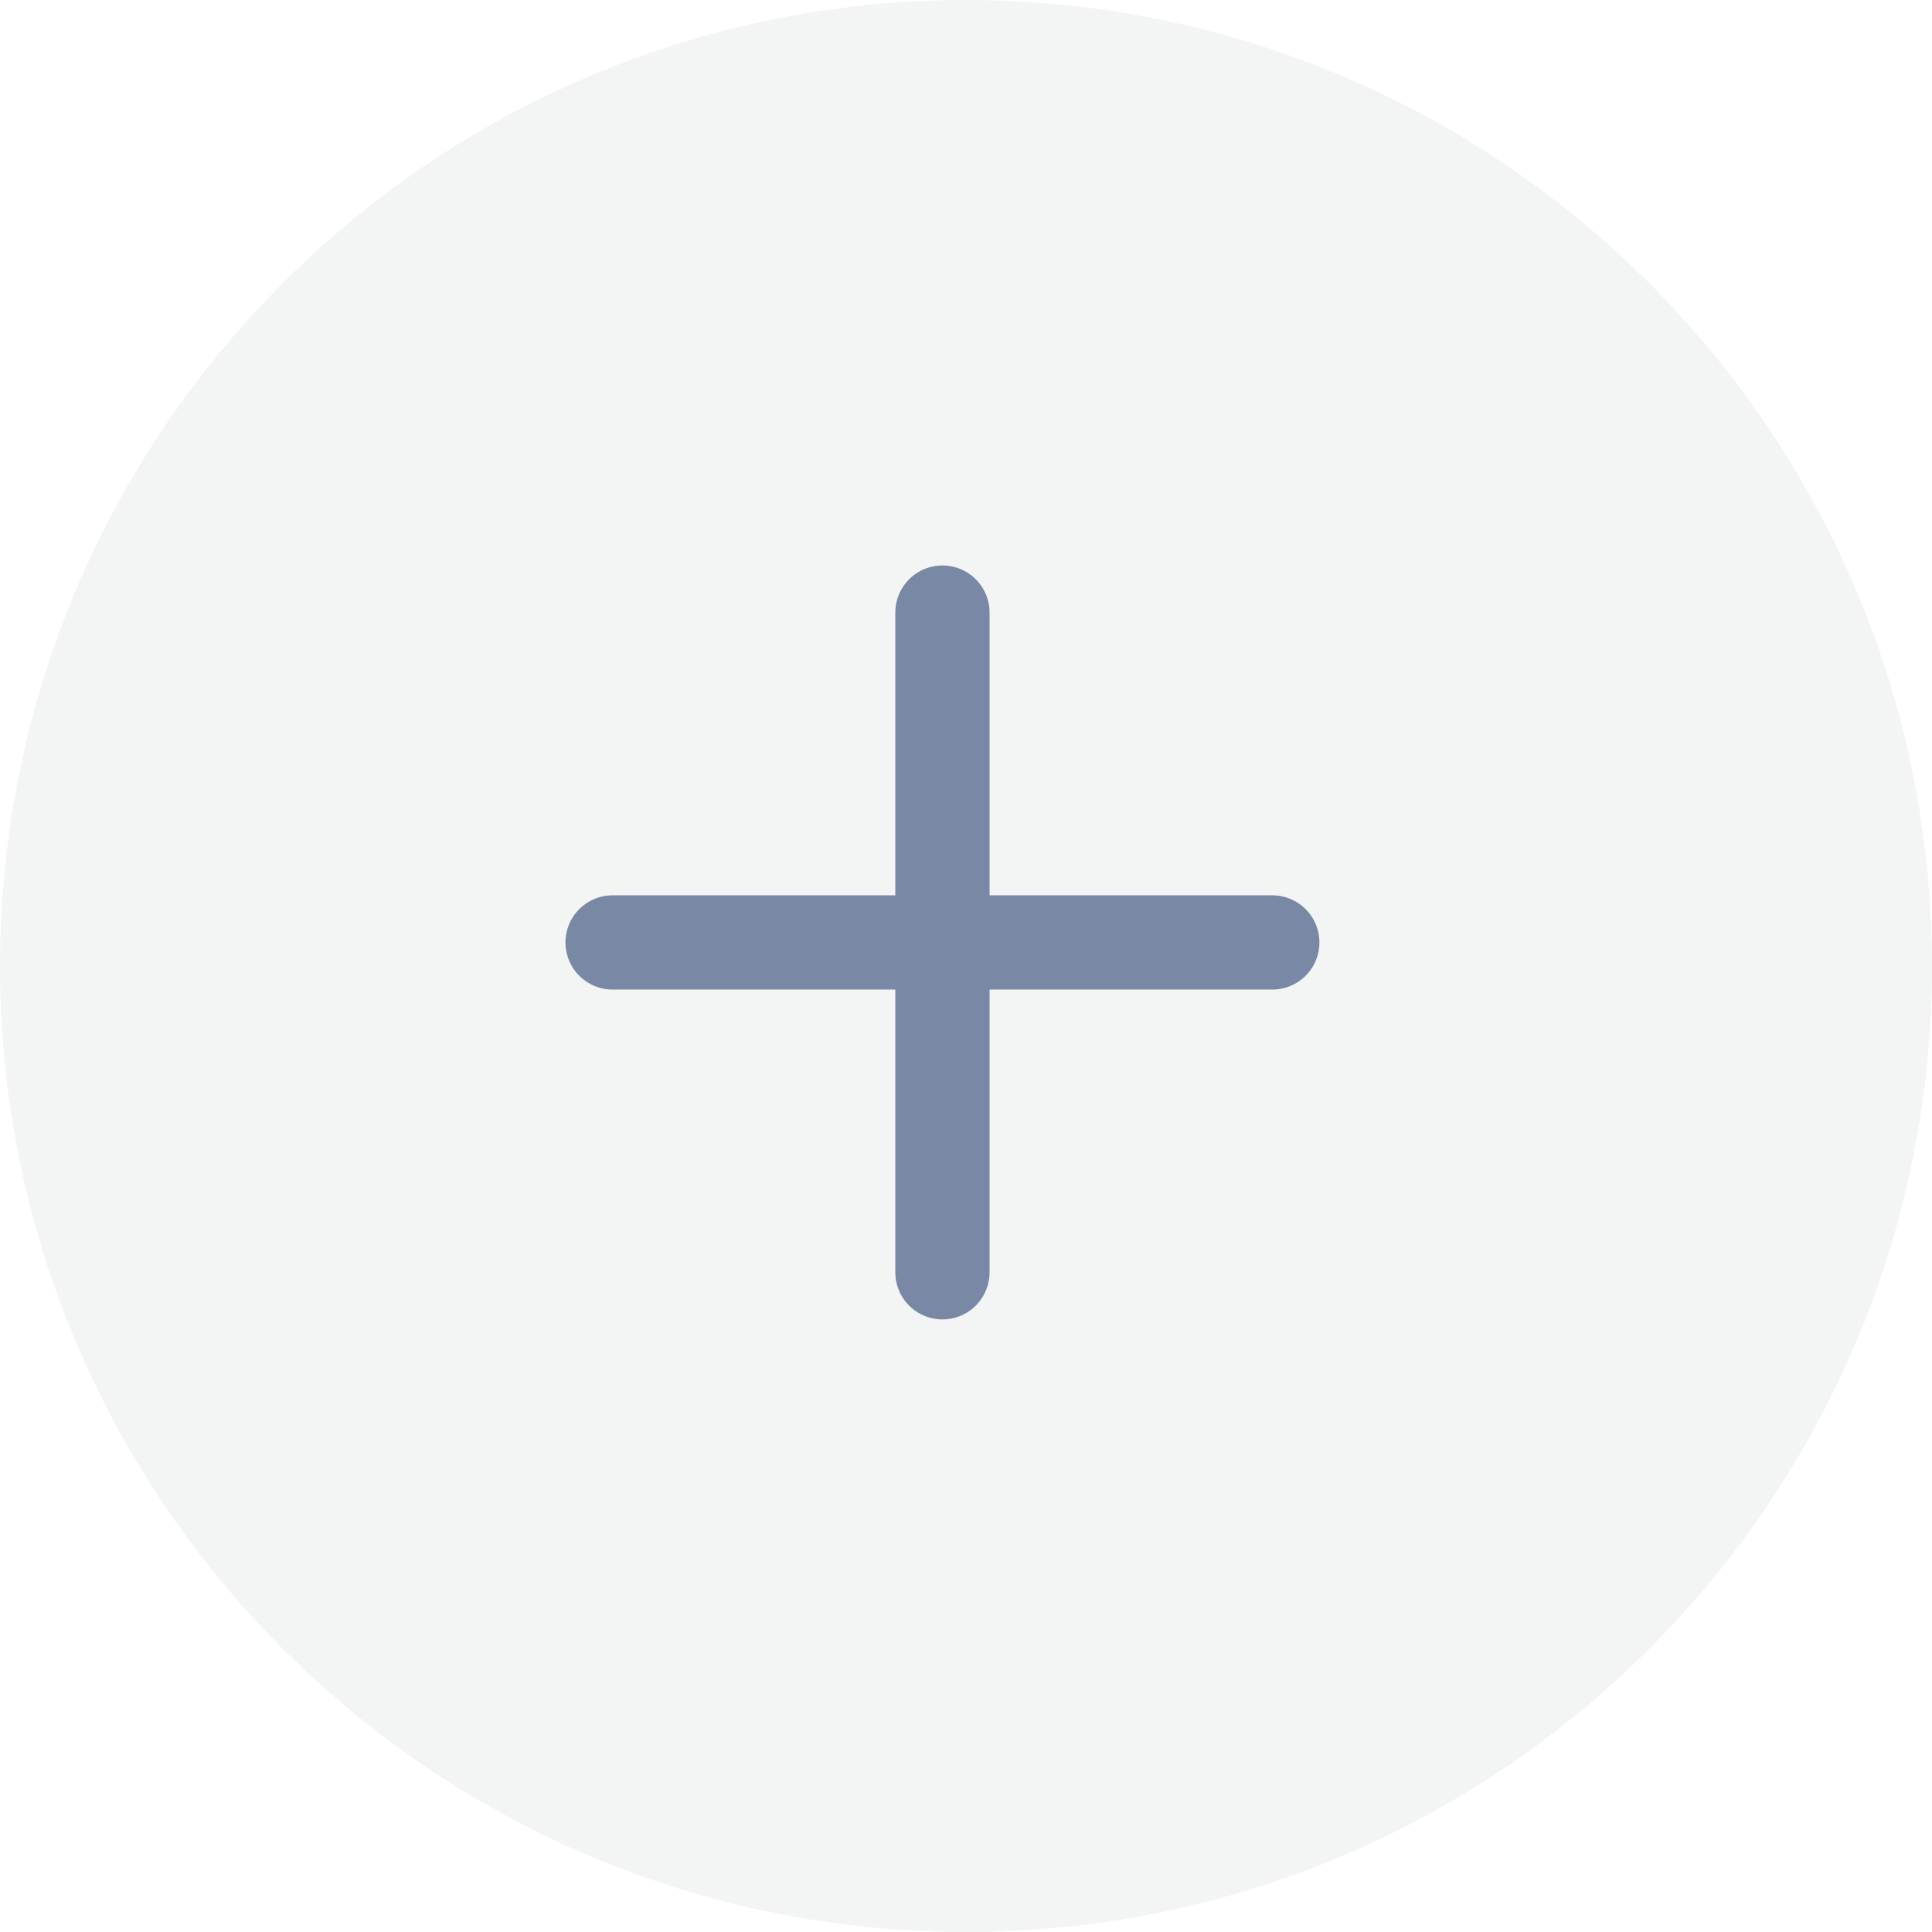
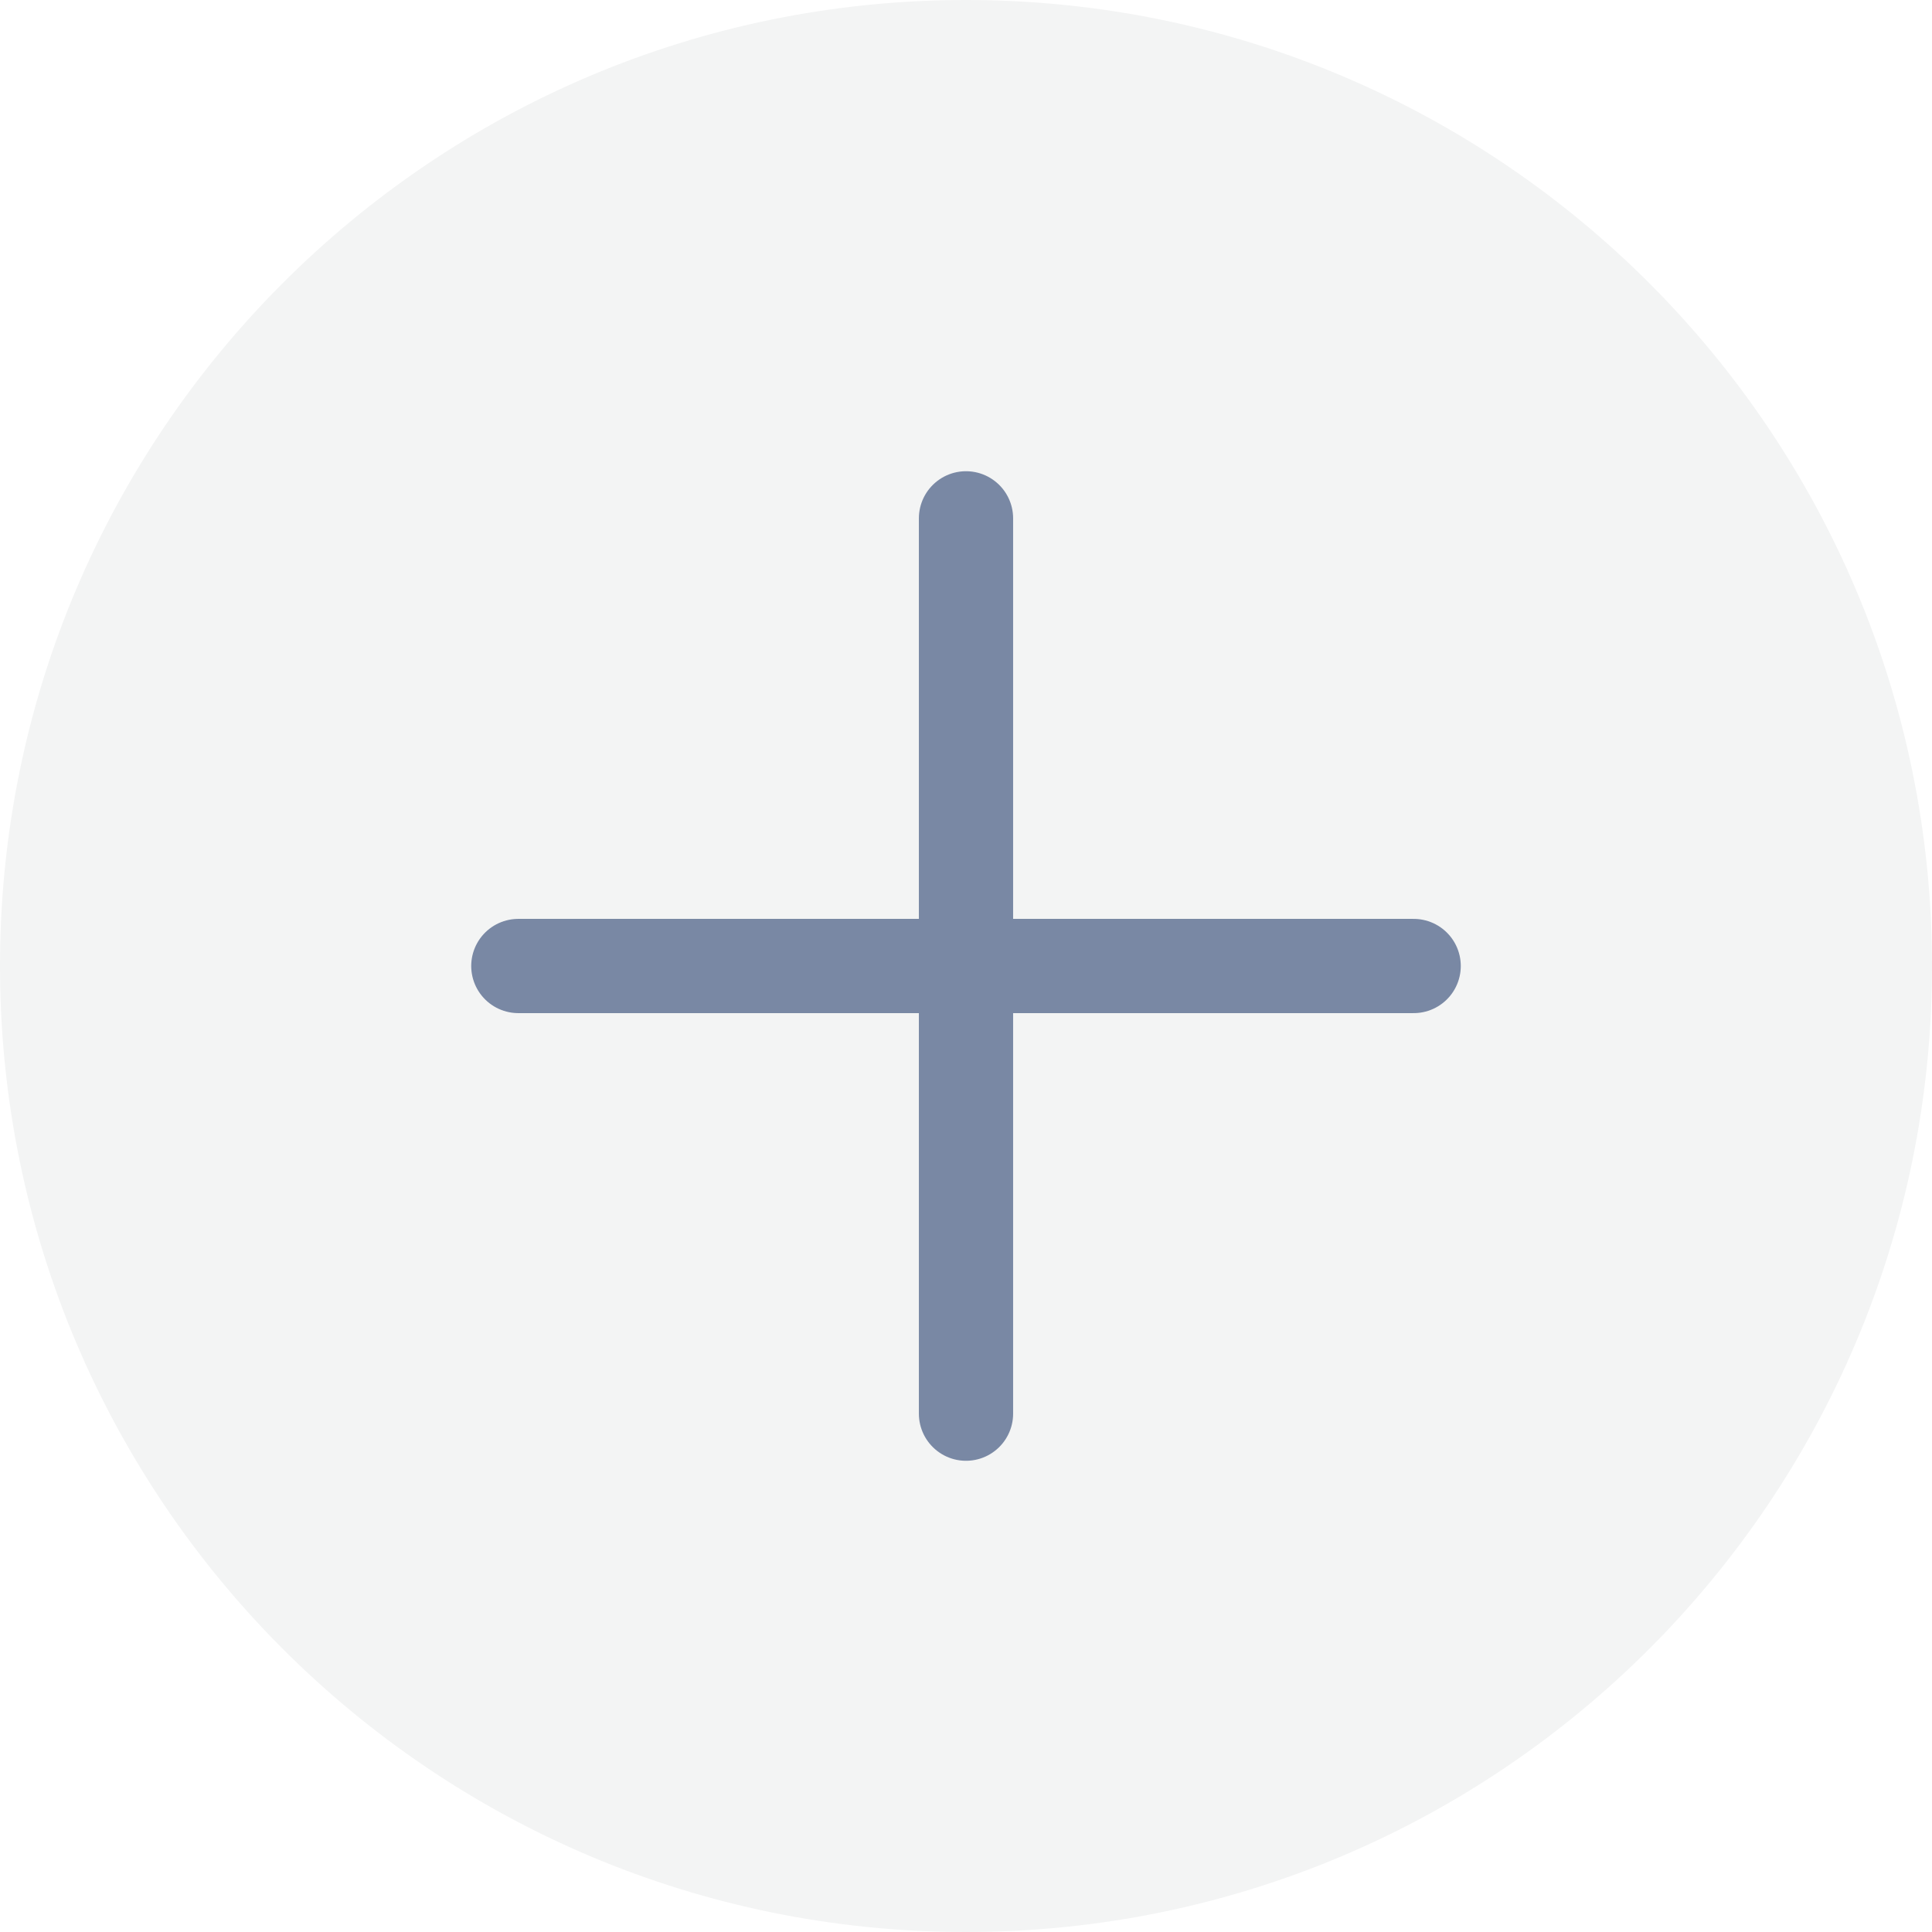
<svg xmlns="http://www.w3.org/2000/svg" width="41" height="41" viewBox="0 0 41 41" fill="none">
  <circle cx="20.5" cy="20.5" r="20.5" fill="#F3F4F4" />
-   <path d="M27 20H13" stroke="#7988A4" stroke-width="2" stroke-linecap="round" stroke-linejoin="round" />
-   <path d="M20 27L20 13" stroke="#7988A4" stroke-width="2" stroke-linecap="round" stroke-linejoin="round" />
+   <path d="M30 20.5H11" stroke="#7988A4" stroke-width="2" stroke-linecap="round" stroke-linejoin="round" />
+   <path d="M20.5 30V11" stroke="#7988A4" stroke-width="2" stroke-linecap="round" stroke-linejoin="round" />
</svg>
